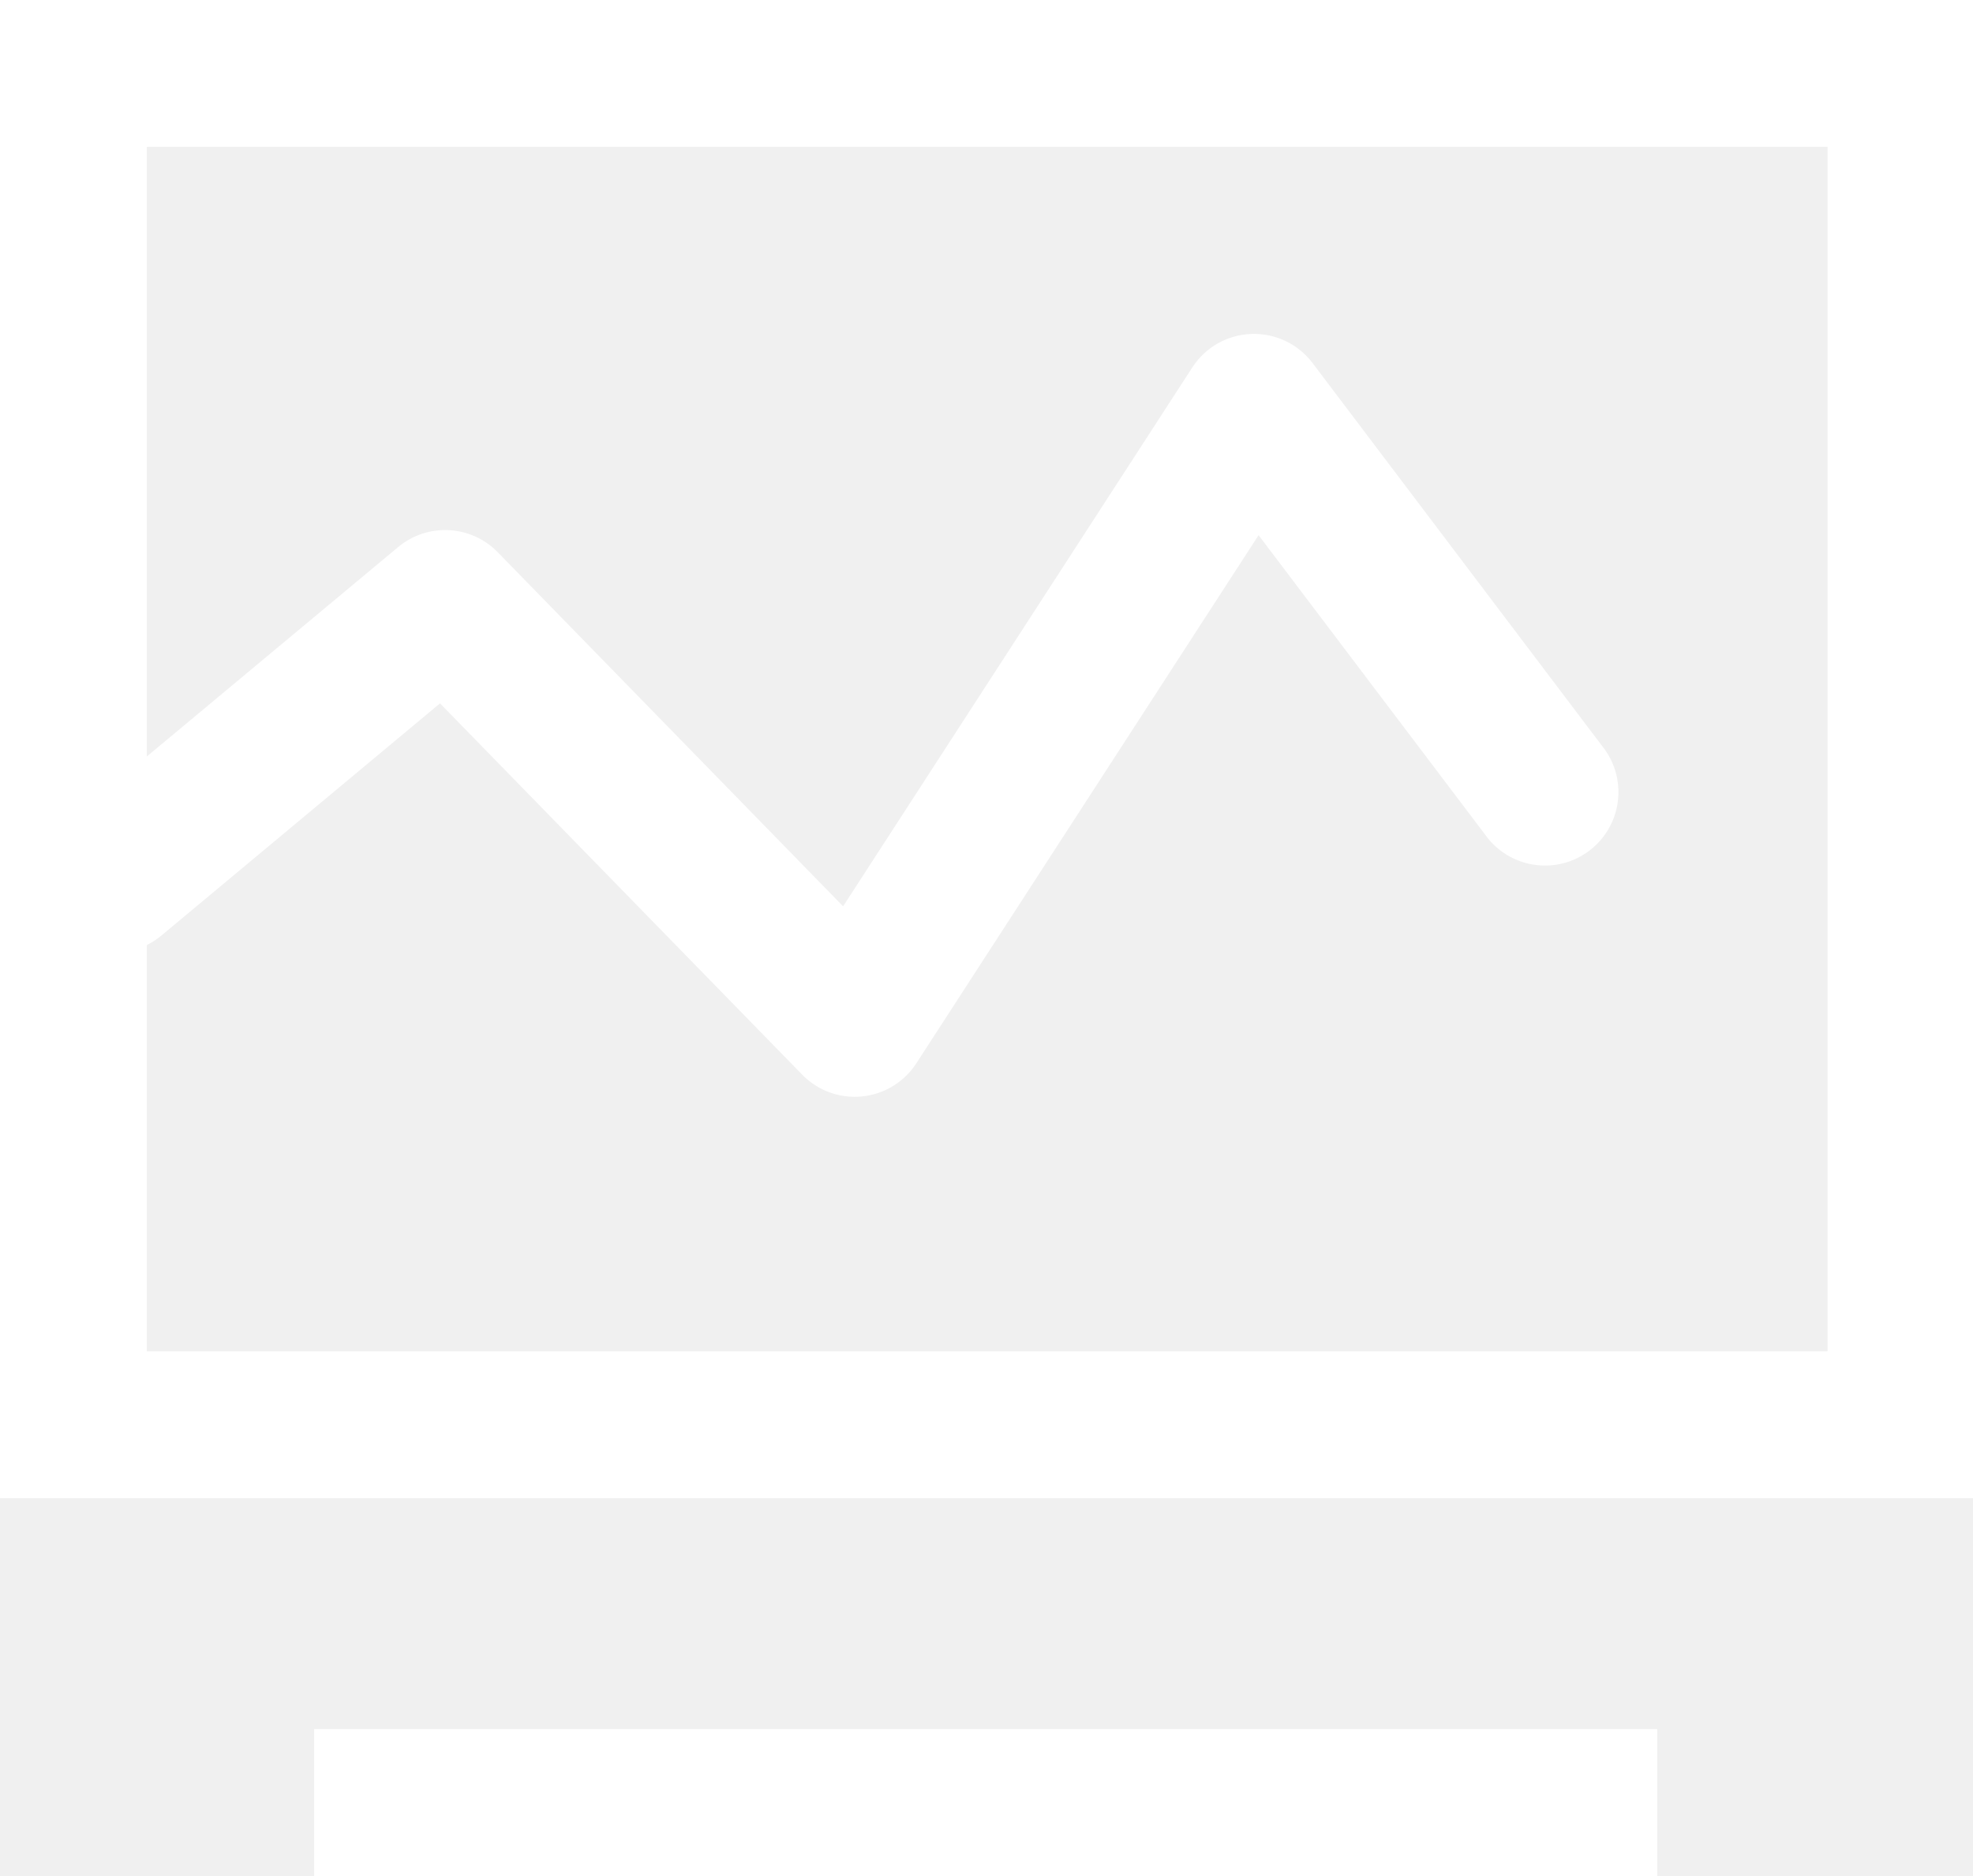
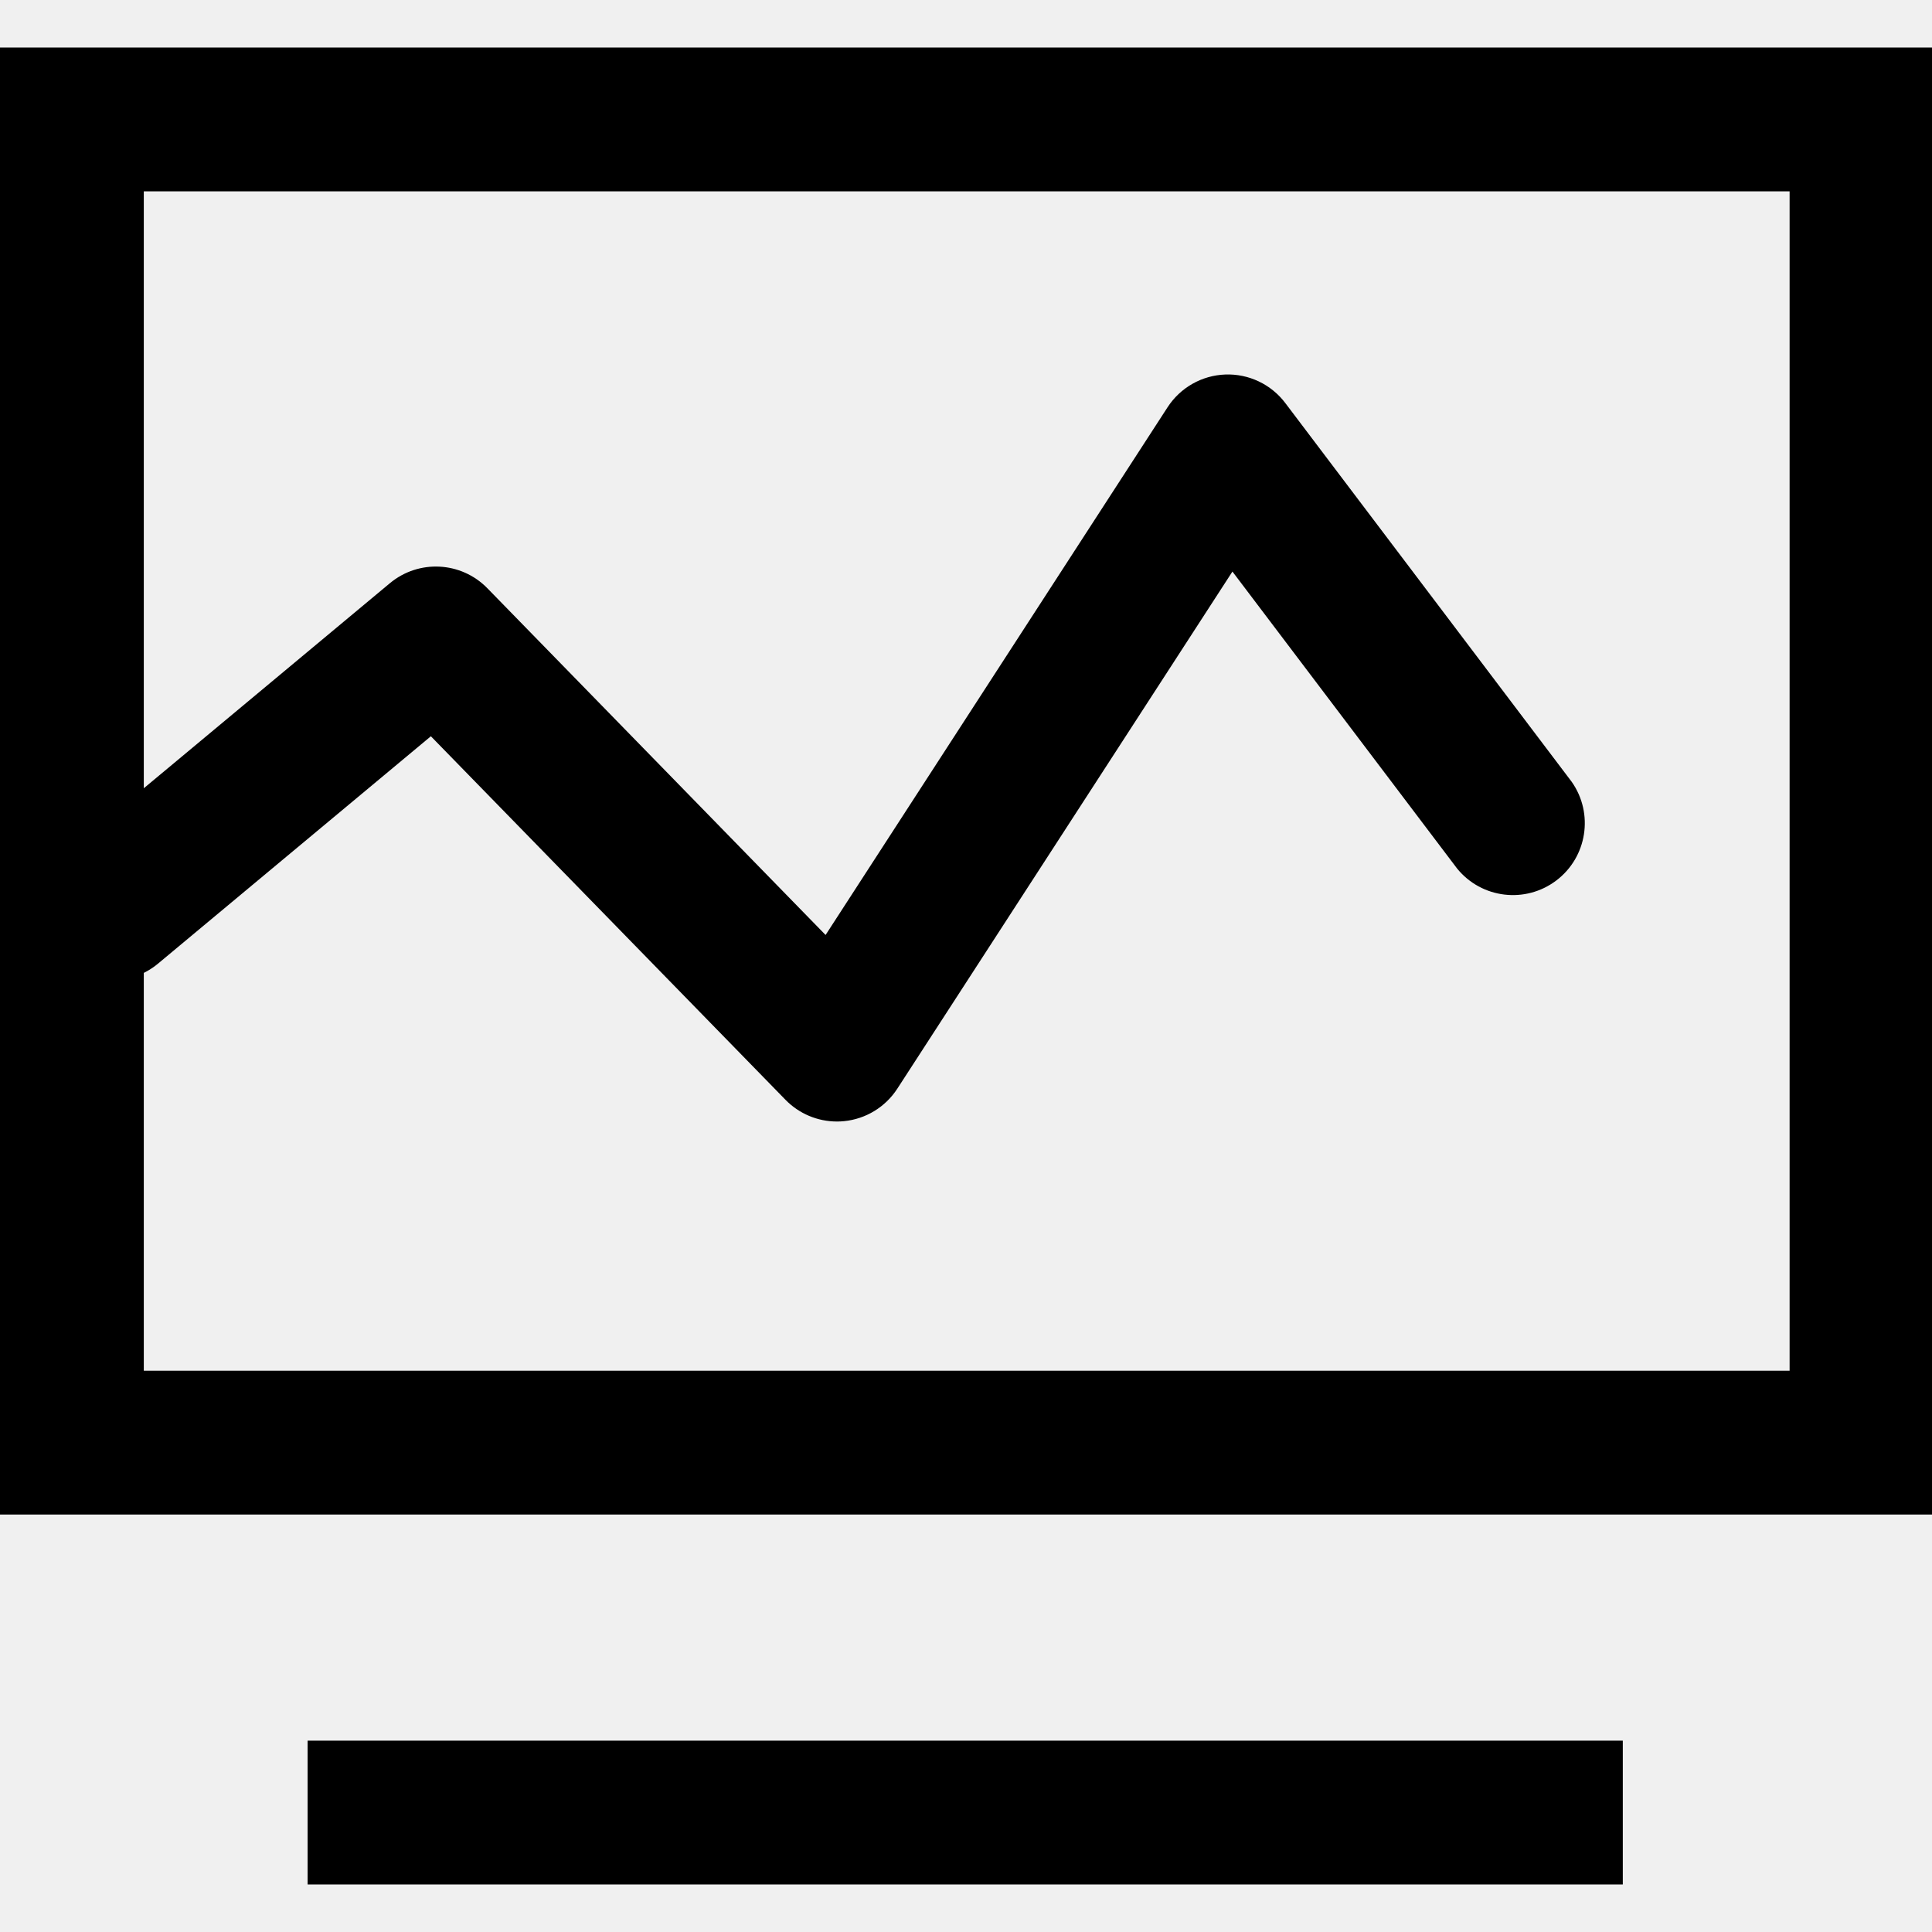
- <svg xmlns="http://www.w3.org/2000/svg" t="1581500844303" class="icon" viewBox="0 0 1077 1024" version="1.1" p-id="2017" width="210.352" height="200">
-   <defs>
-     <style type="text/css" />
-   </defs>
-   <path d="M1077.785 817.78H0V0h1077.785zM80.163 737.616h917.458V80.163H80.163zM171.475 943.837h733.157v80.163H171.475z" p-id="2018" fill="#ffffff" />
-   <path d="M466.564 598.695a40.082 40.082 0 0 1-28.683-12.1l-197.691-202.663L88.105 510.666a40.09 40.09 0 0 1-51.355-61.576l180.581-150.469a40.082 40.082 0 0 1 54.361 2.806l188.534 193.282 190.639-294.175a40.082 40.082 0 0 1 65.609-2.38L876.161 409.334a40.082 40.082 0 0 1-63.88 48.349l-125.255-165.563-186.831 288.288a40.082 40.082 0 0 1-29.673 18.087 38.491 38.491 0 0 1-3.958 0.2z" p-id="2019" fill="#ffffff" />
+ <svg xmlns="http://www.w3.org/2000/svg" t="1581566984631" class="icon" viewBox="0 0 1077 1024" version="1.1" p-id="5561" width="200" height="200">
+   <path d="M1077.785 817.78H0V0h1077.785zM80.163 737.616h917.458V80.163H80.163zM171.475 943.837h733.157v80.163H171.475z" p-id="5562" />
+   <path d="M466.564 598.695a40.082 40.082 0 0 1-28.683-12.1l-197.691-202.663L88.105 510.666a40.09 40.09 0 0 1-51.355-61.576l180.581-150.469a40.082 40.082 0 0 1 54.361 2.806l188.534 193.282 190.639-294.175a40.082 40.082 0 0 1 65.609-2.38L876.161 409.334a40.082 40.082 0 0 1-63.88 48.349l-125.255-165.563-186.831 288.288a40.082 40.082 0 0 1-29.673 18.087 38.491 38.491 0 0 1-3.958 0.2z" p-id="5563" />
</svg>
